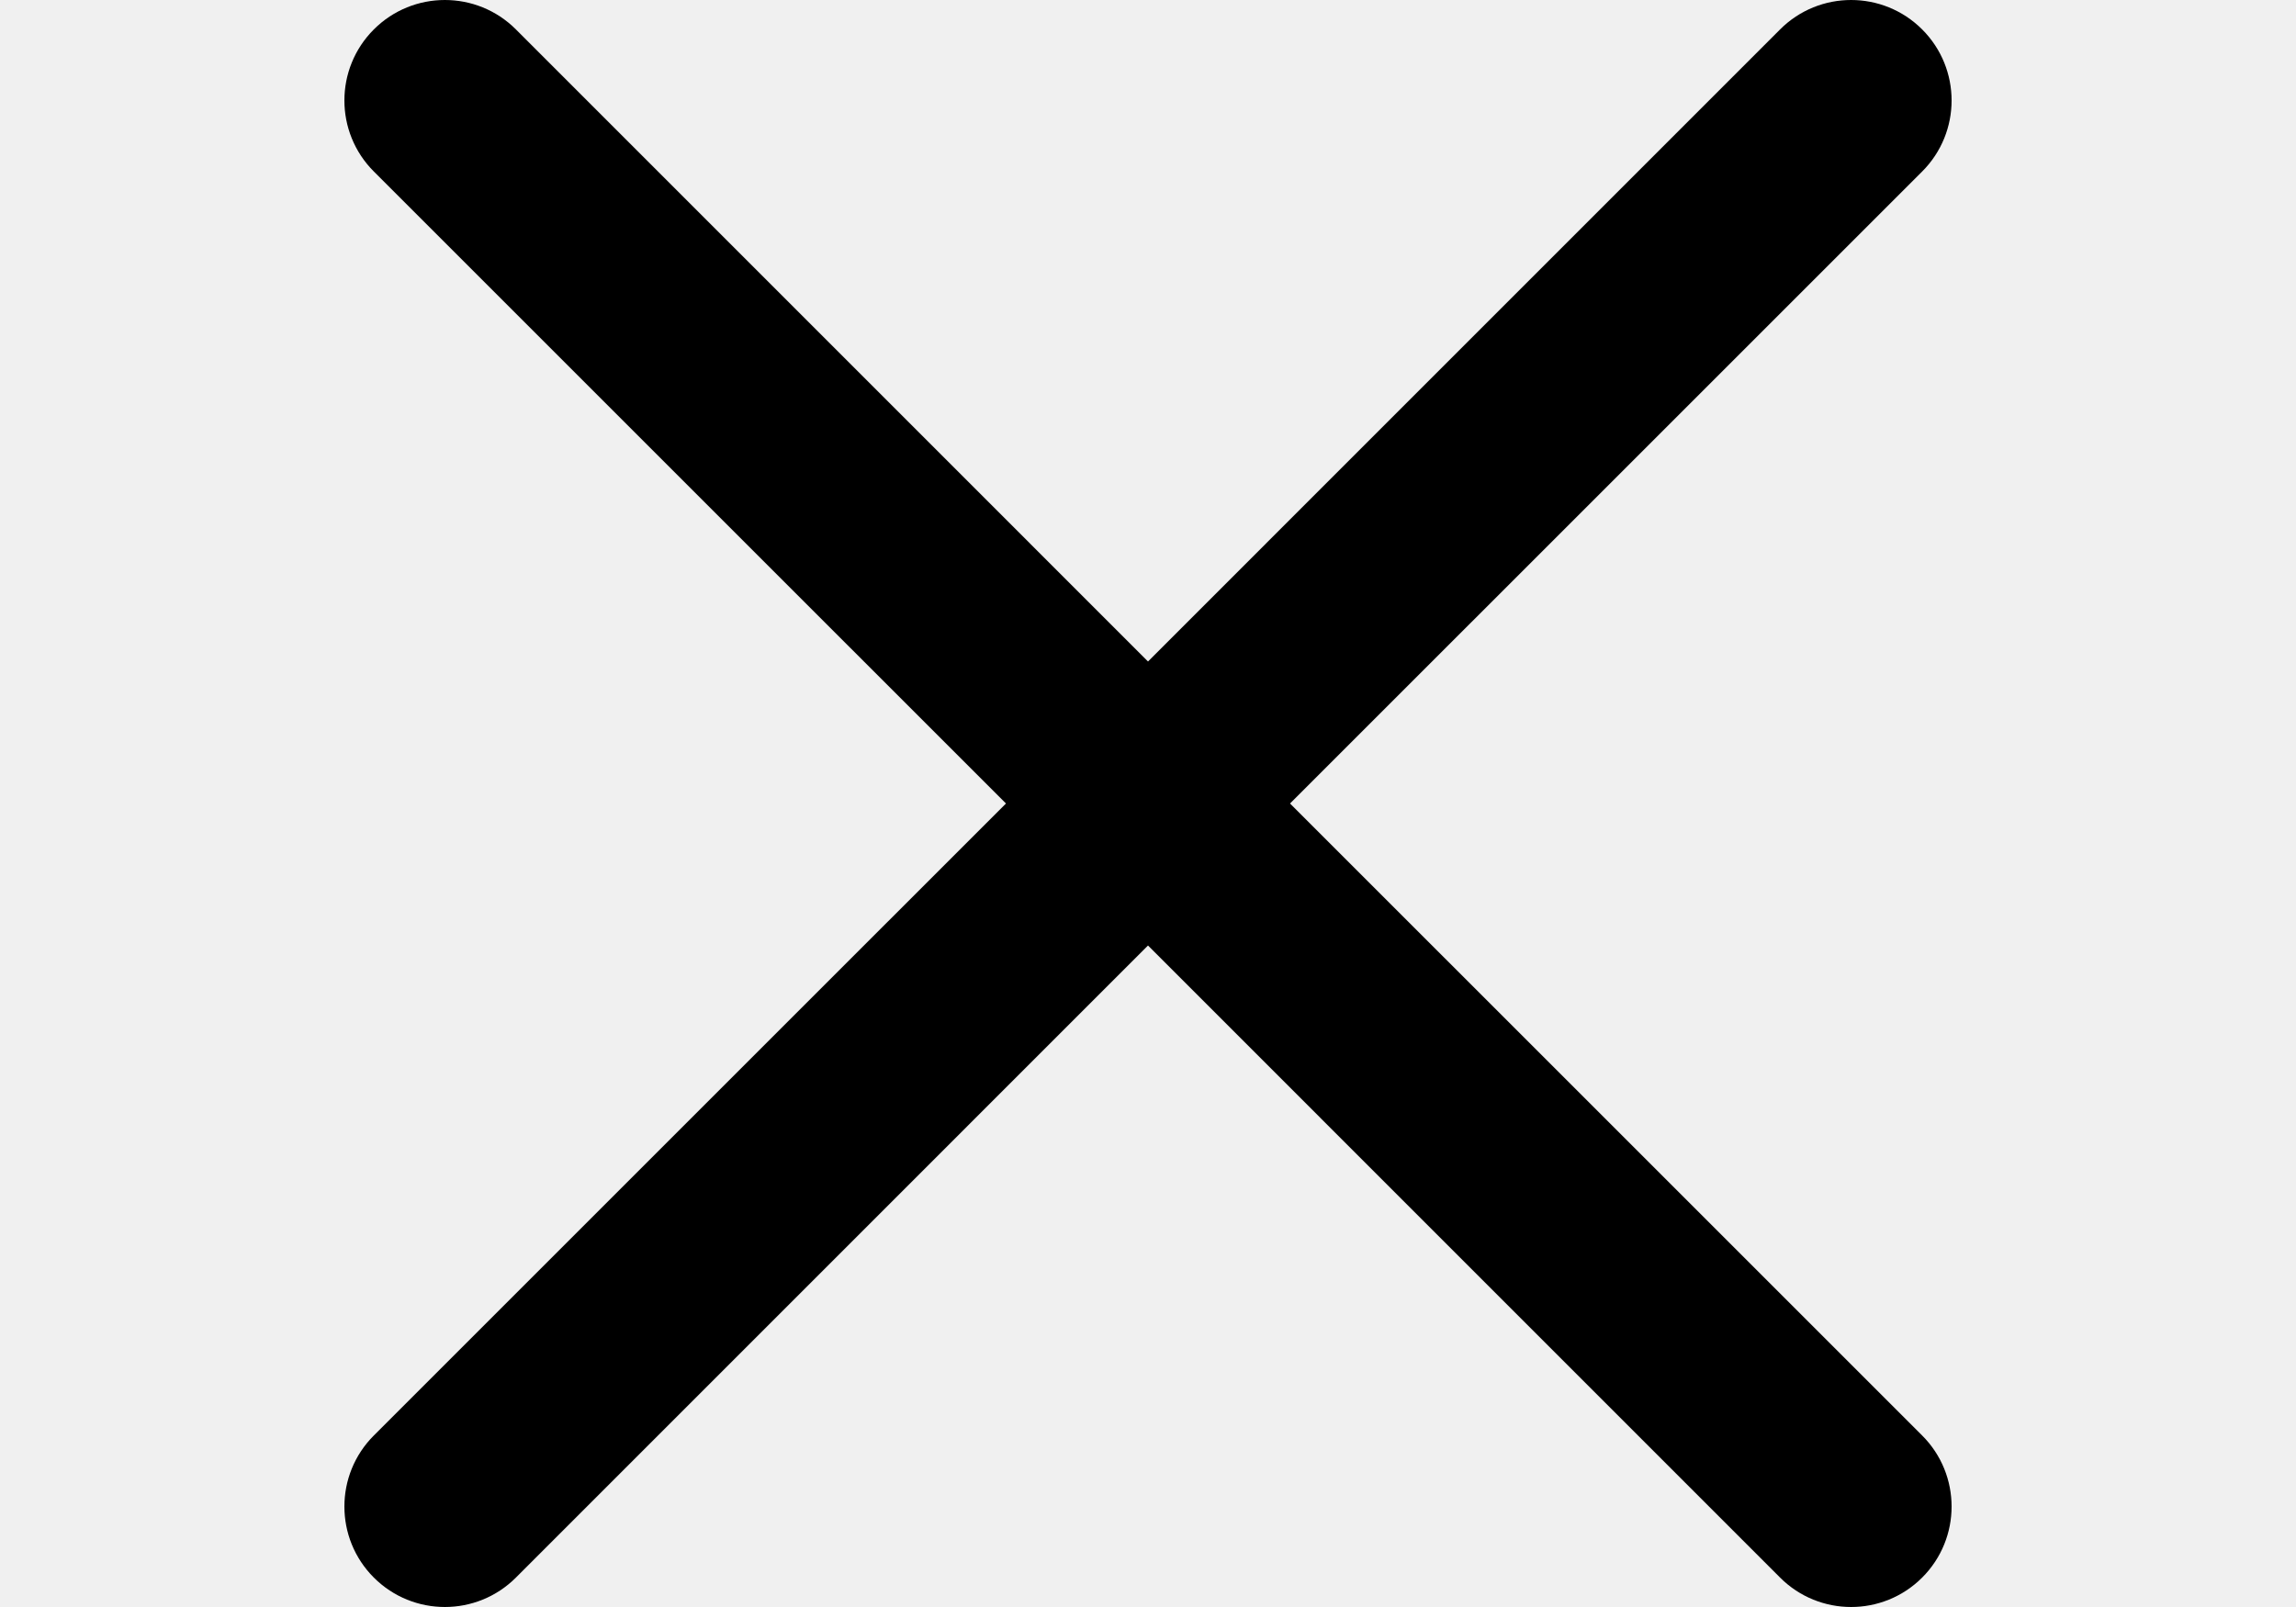
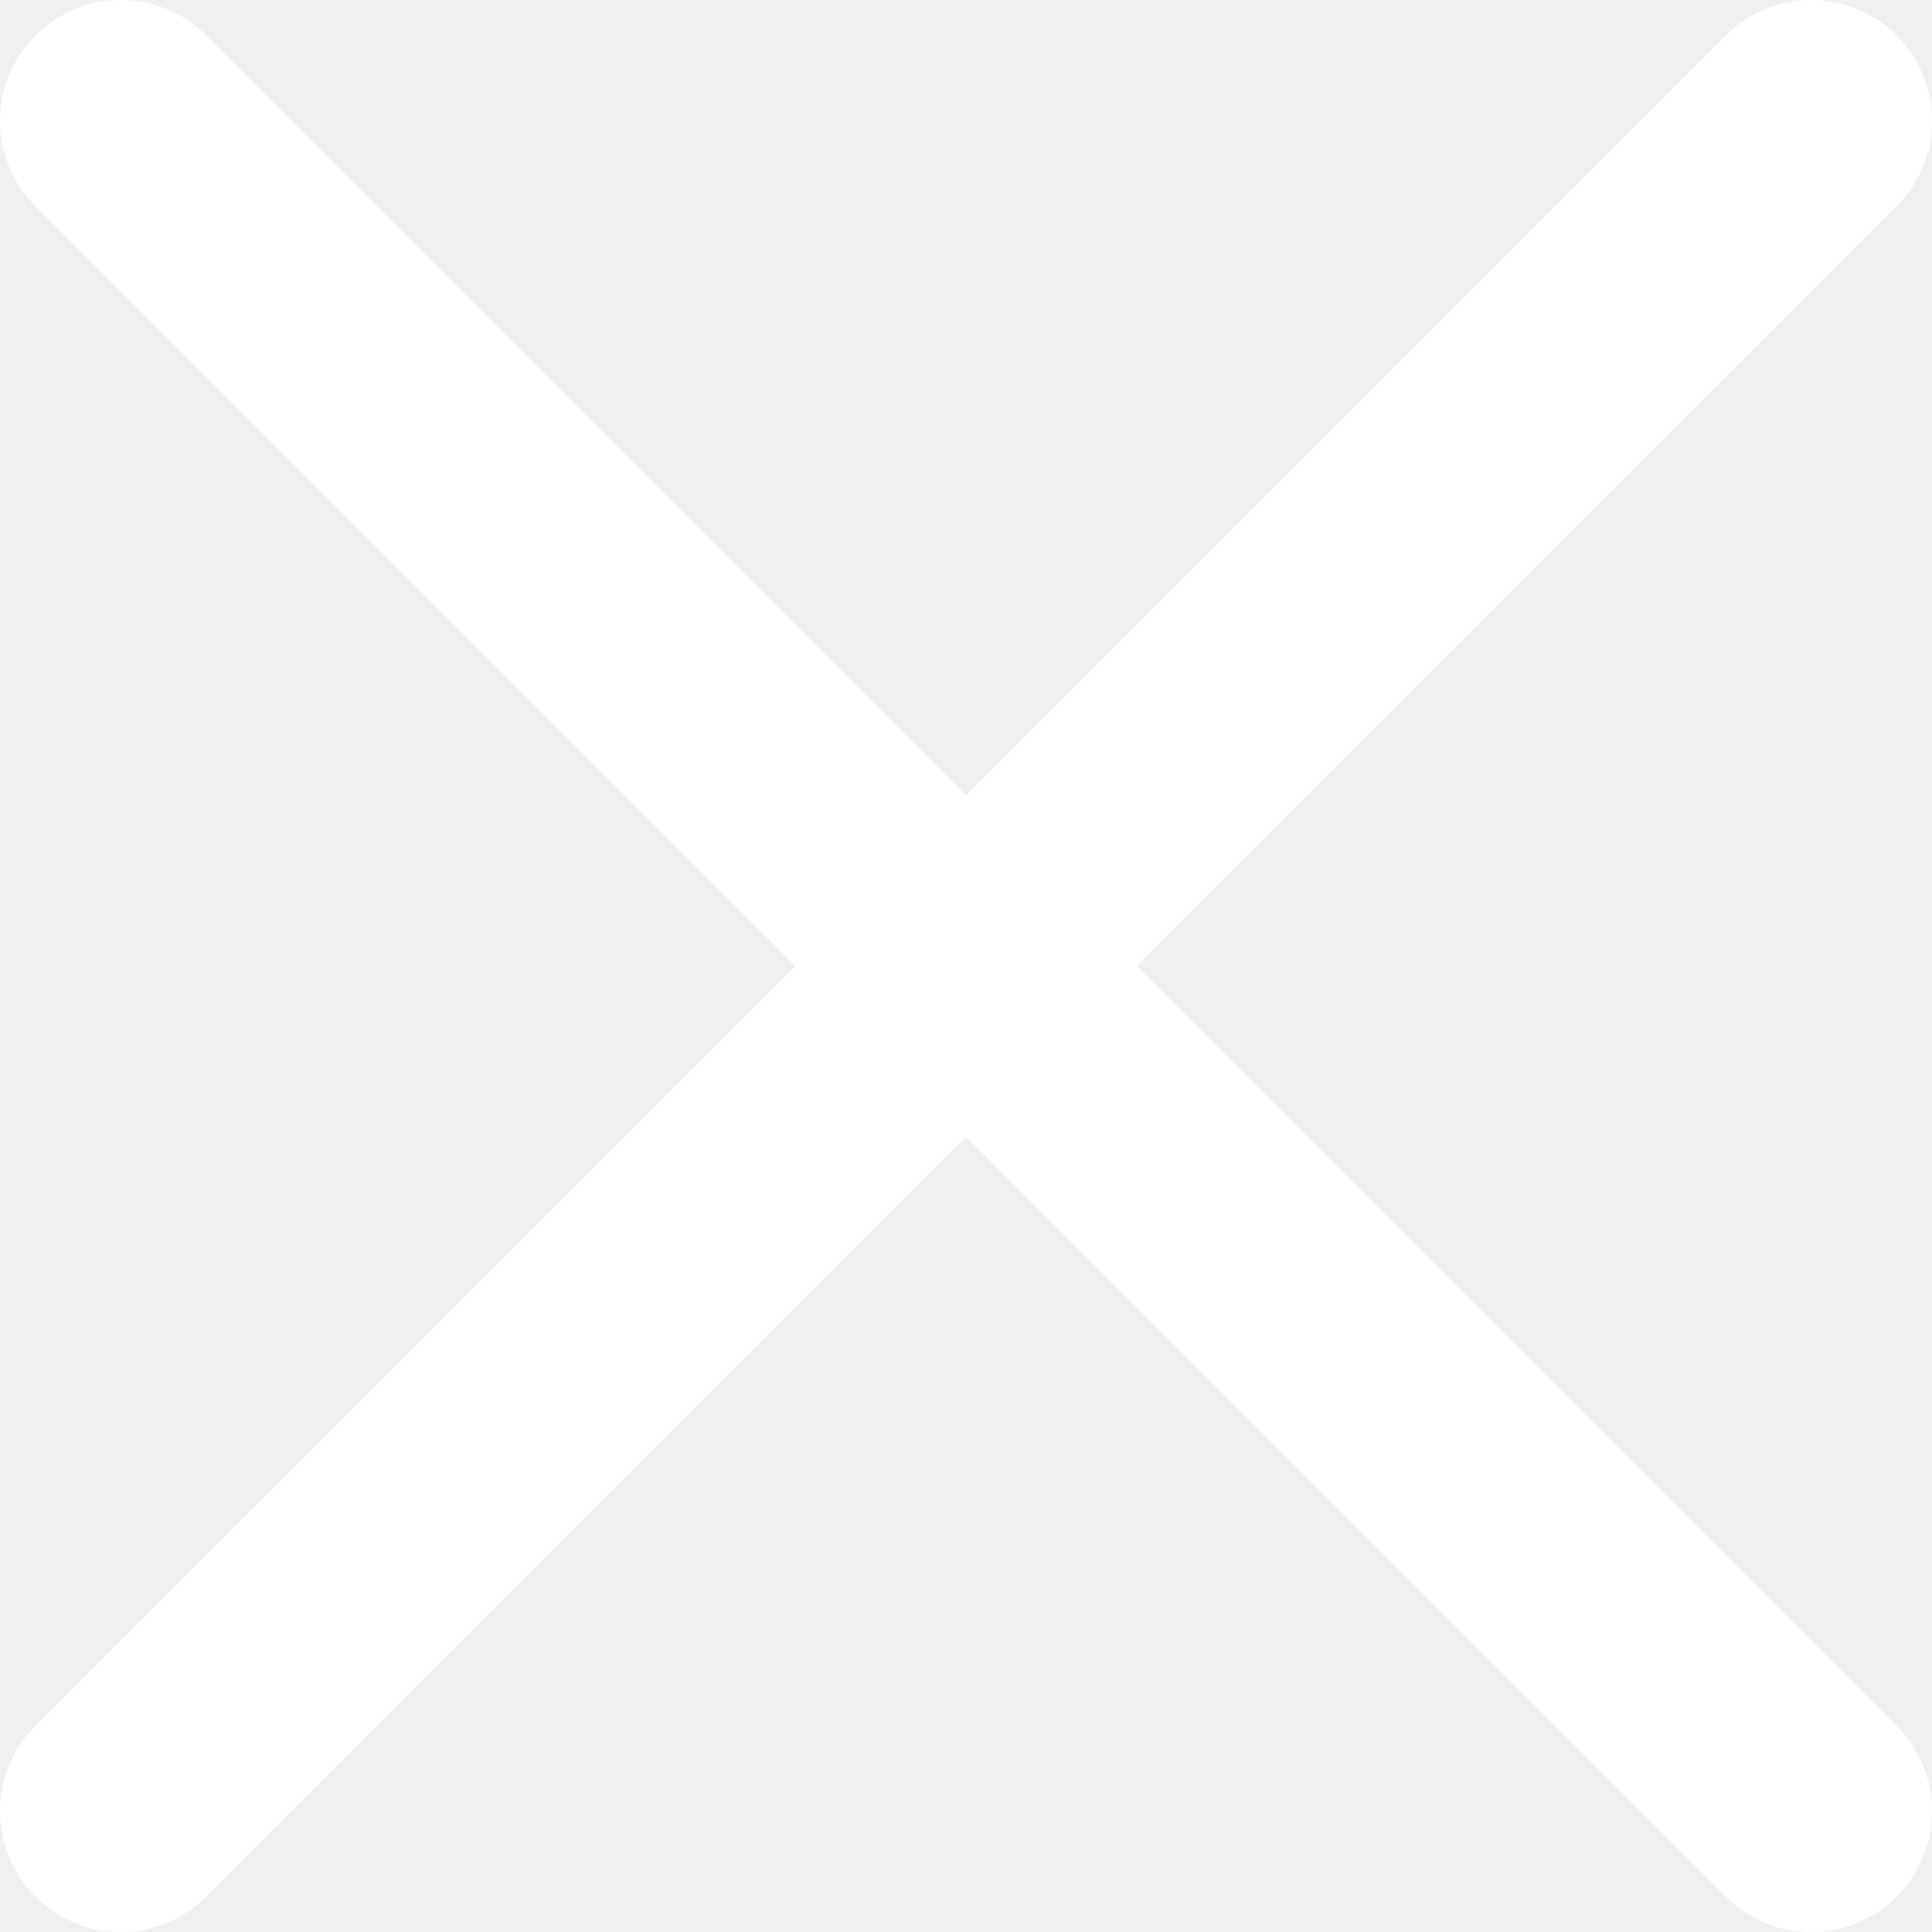
- <svg xmlns="http://www.w3.org/2000/svg" version="1.1" id="Capa_1" viewBox="0 0 512.021 512.021" width="50px" height="35px">
-   <g>
+ <svg xmlns="http://www.w3.org/2000/svg" version="1.1" id="Capa_1" viewBox="0 0 512.021 512.021" width="27px" height="27px">
+   <g fill="#ffffff">
    <path d="M301.258,256.01L502.645,54.645c12.501-12.501,12.501-32.769,0-45.269c-12.501-12.501-32.769-12.501-45.269,0l0,0   L256.01,210.762L54.645,9.376c-12.501-12.501-32.769-12.501-45.269,0s-12.501,32.769,0,45.269L210.762,256.01L9.376,457.376   c-12.501,12.501-12.501,32.769,0,45.269s32.769,12.501,45.269,0L256.01,301.258l201.365,201.387   c12.501,12.501,32.769,12.501,45.269,0c12.501-12.501,12.501-32.769,0-45.269L301.258,256.01z" />
  </g>
</svg>
